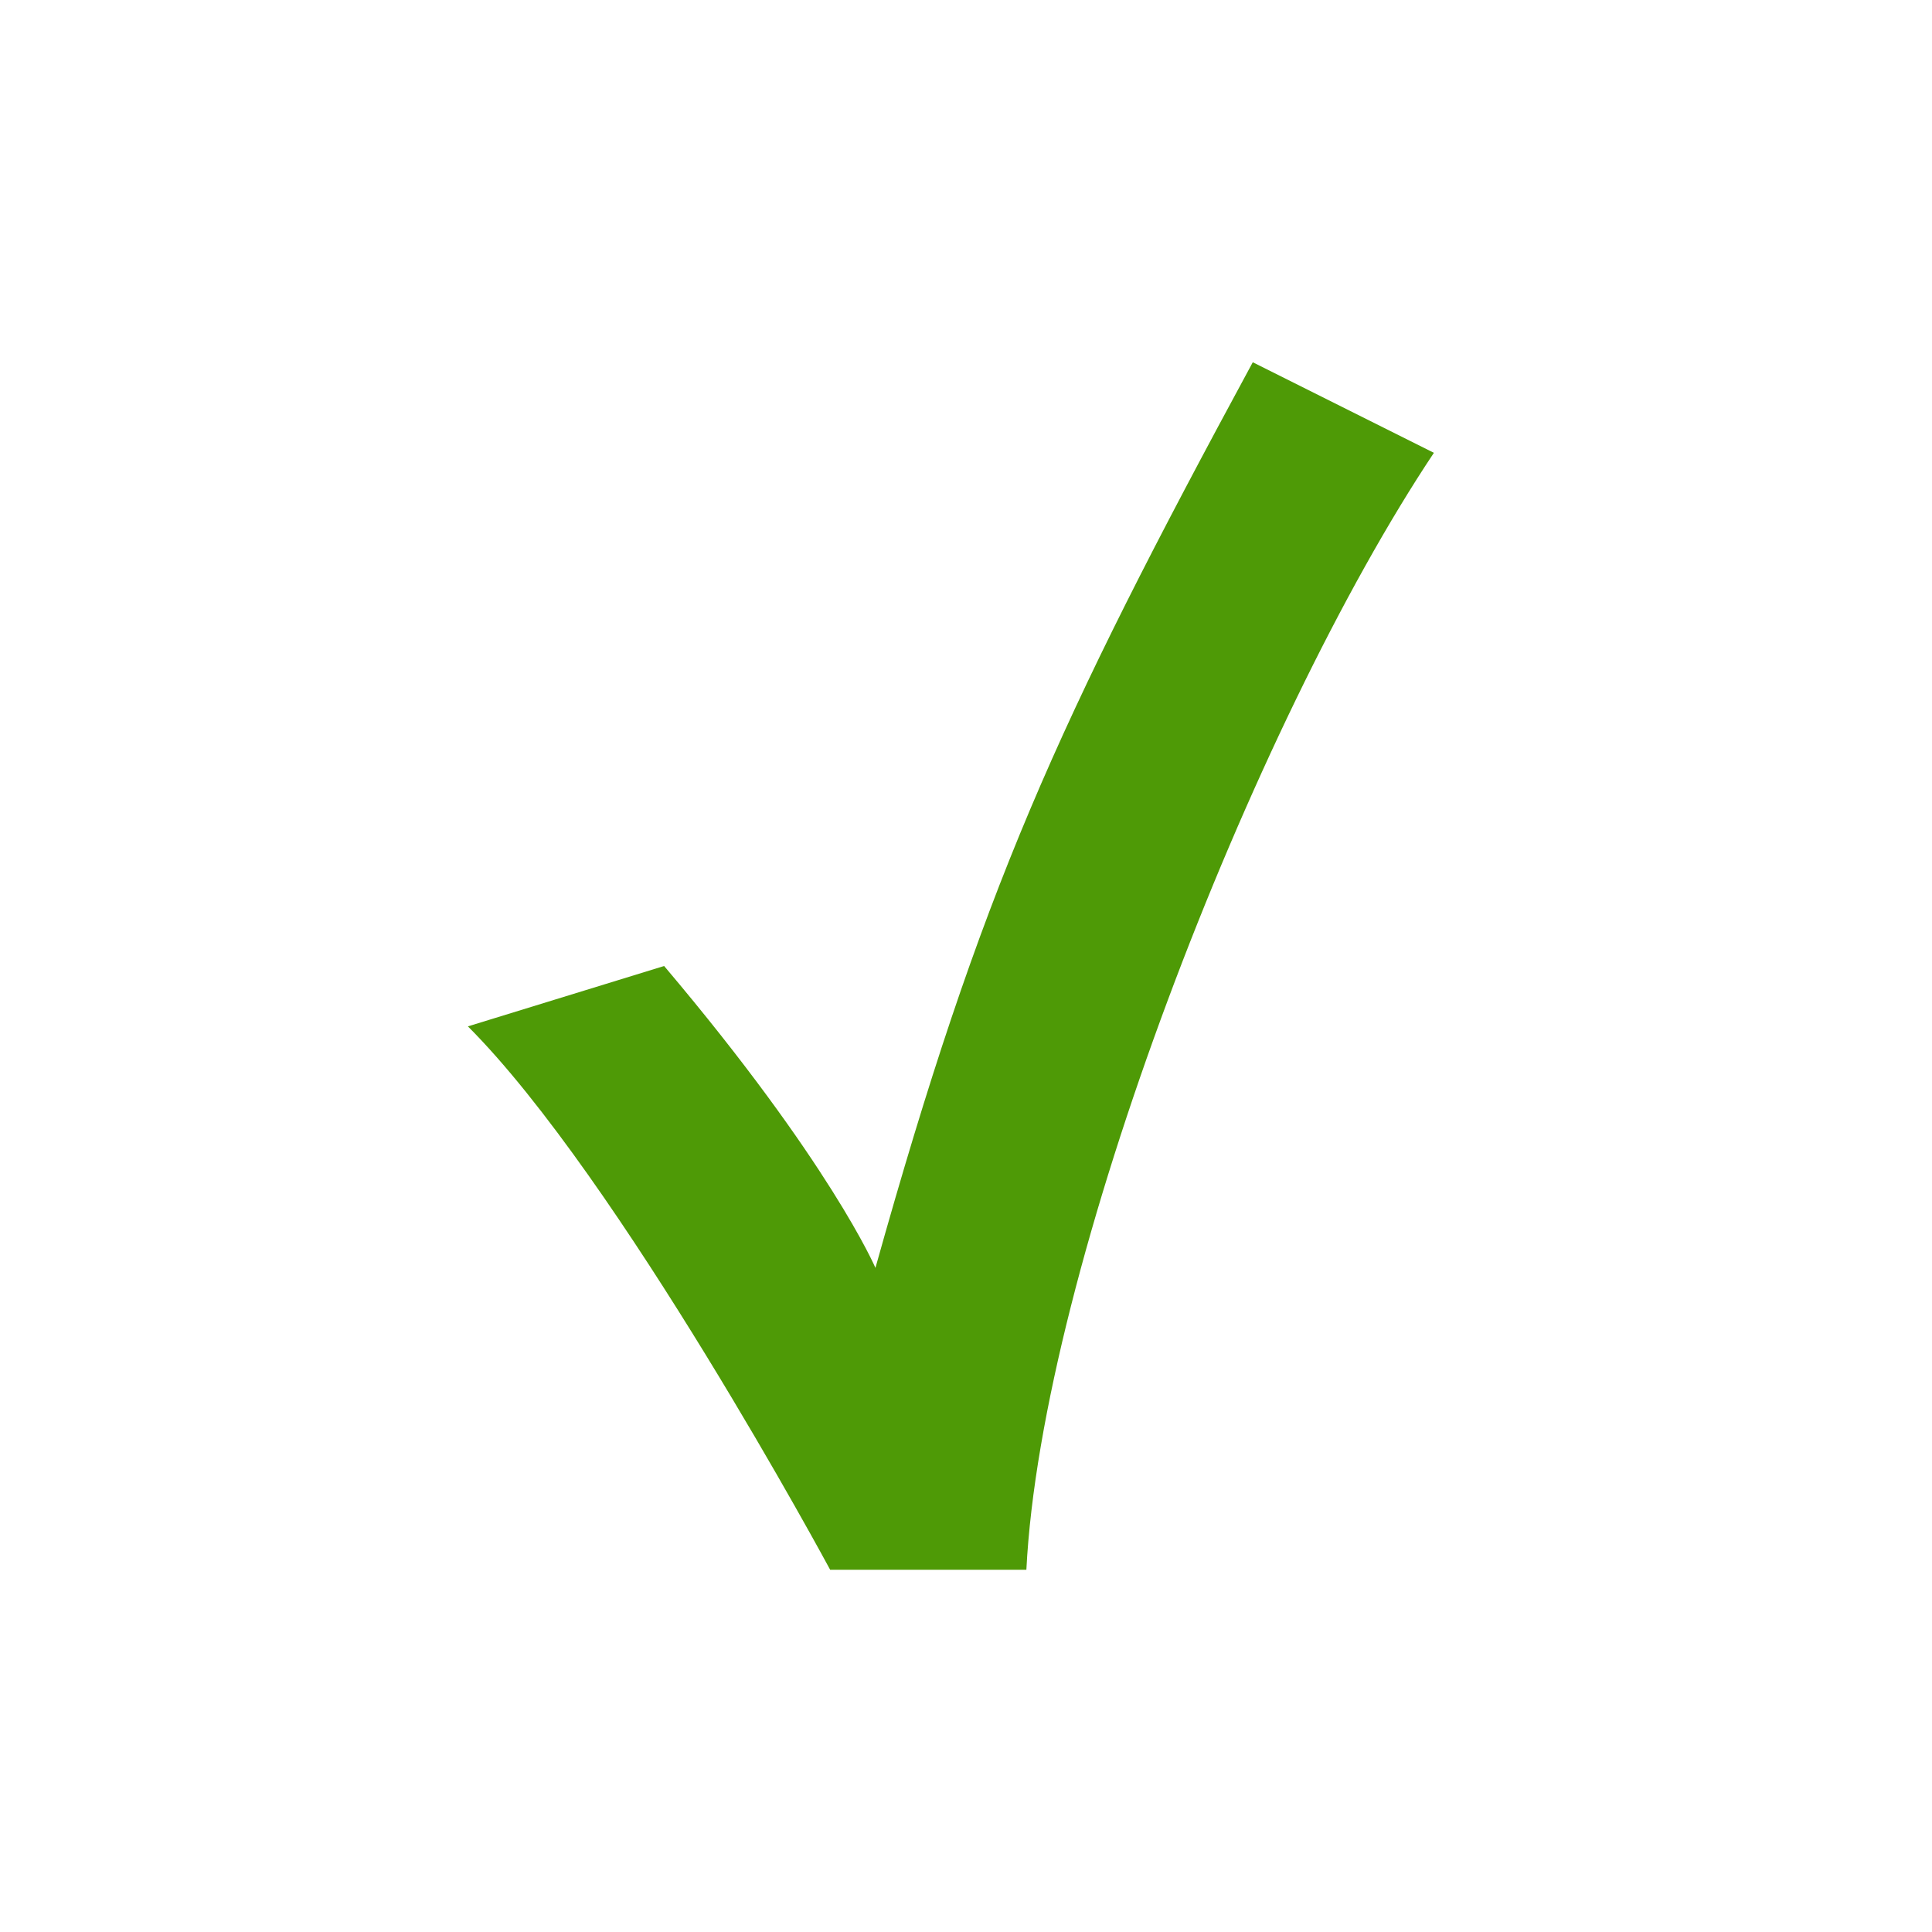
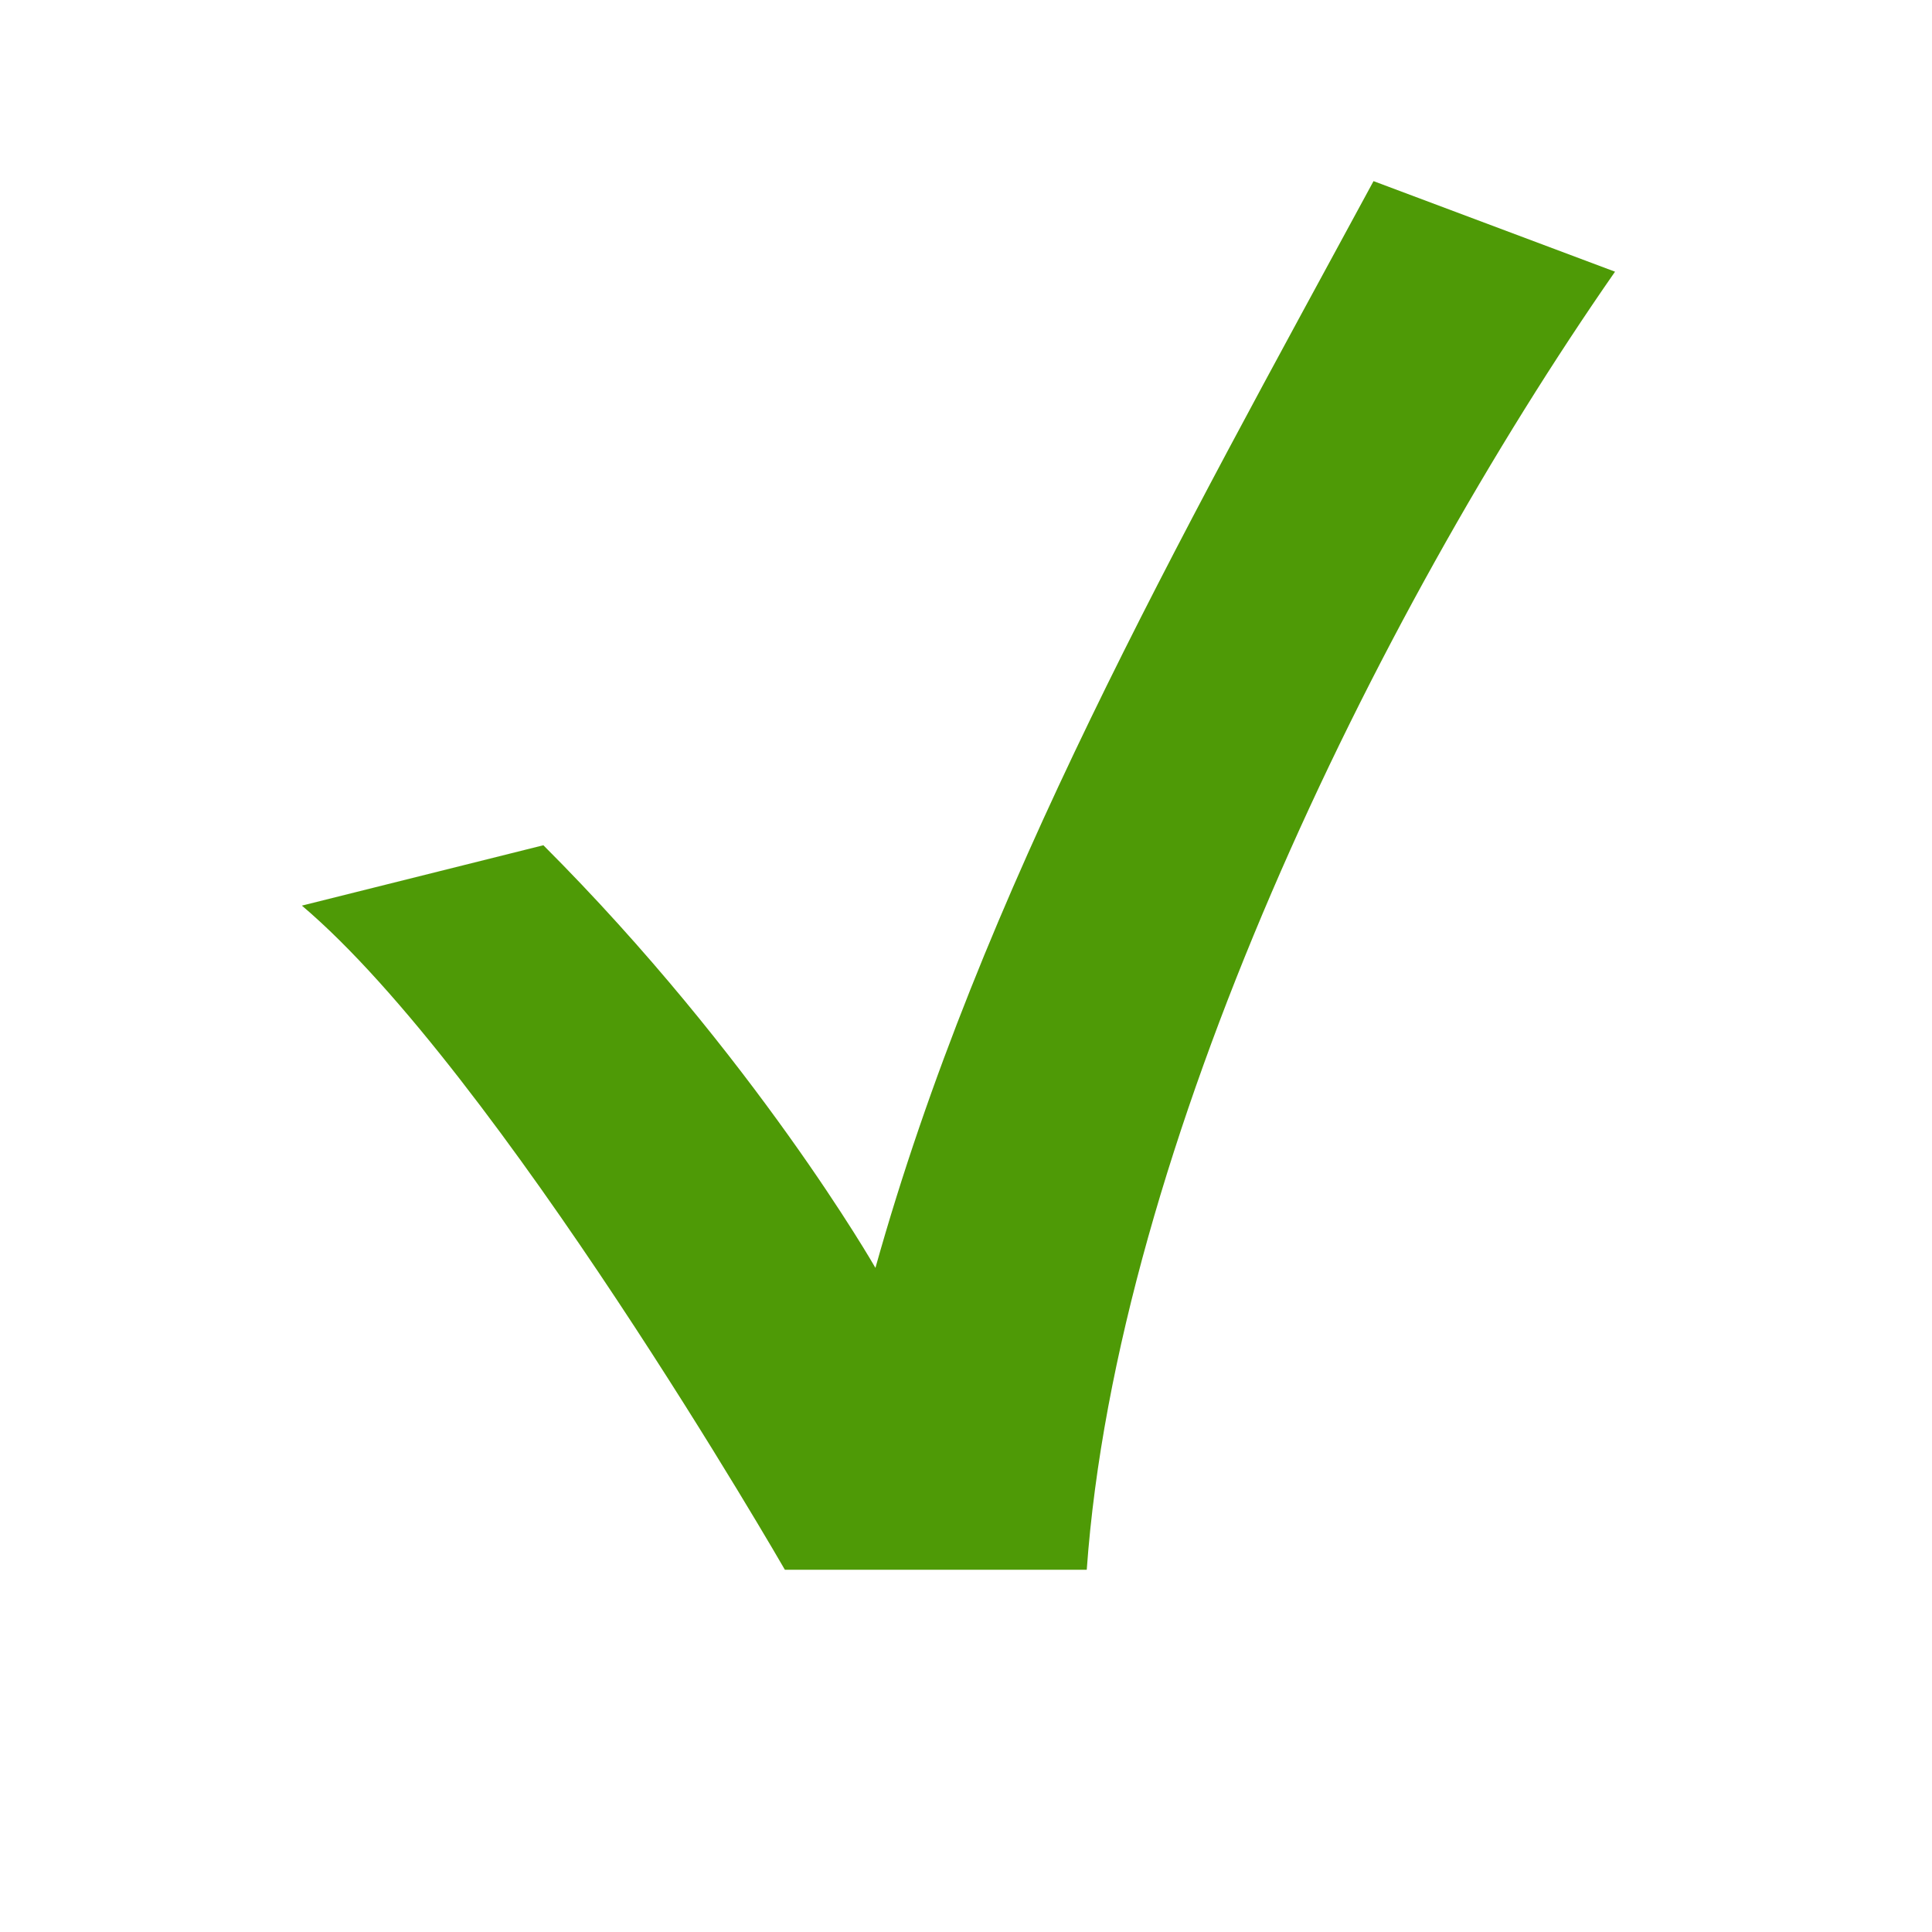
<svg xmlns="http://www.w3.org/2000/svg" width="128" height="128" viewBox="0 0 128 128" version="1.1" id="svg138">
  <defs id="defs135" />
  <g id="layer3" style="display:inline">
-     <path style="fill:#4e9a06;fill-opacity:1;stroke:none;stroke-width:16;stroke-linecap:square;stroke-linejoin:round" d="M 83,24 C 70,48 65,59 58,84 58,84 55,77 44,64 L 31,68 C 41,78 55,104 55,104 L 68,104 C 69,84 83,48 95,30 Z" id="path297" />
+     <path style="fill:#4e9a06;fill-opacity:1;stroke:none;stroke-width:16;stroke-linecap:square;stroke-linejoin:round" d="M 91,12 C 78,36 65,59 58,84 58,84 50,70 36,56 L 20,60 C 33,71 52,104 52,104 H 72 C 74,76 91,41 107,18 Z" id="path297" />
  </g>
  <g id="layer1" />
</svg>
